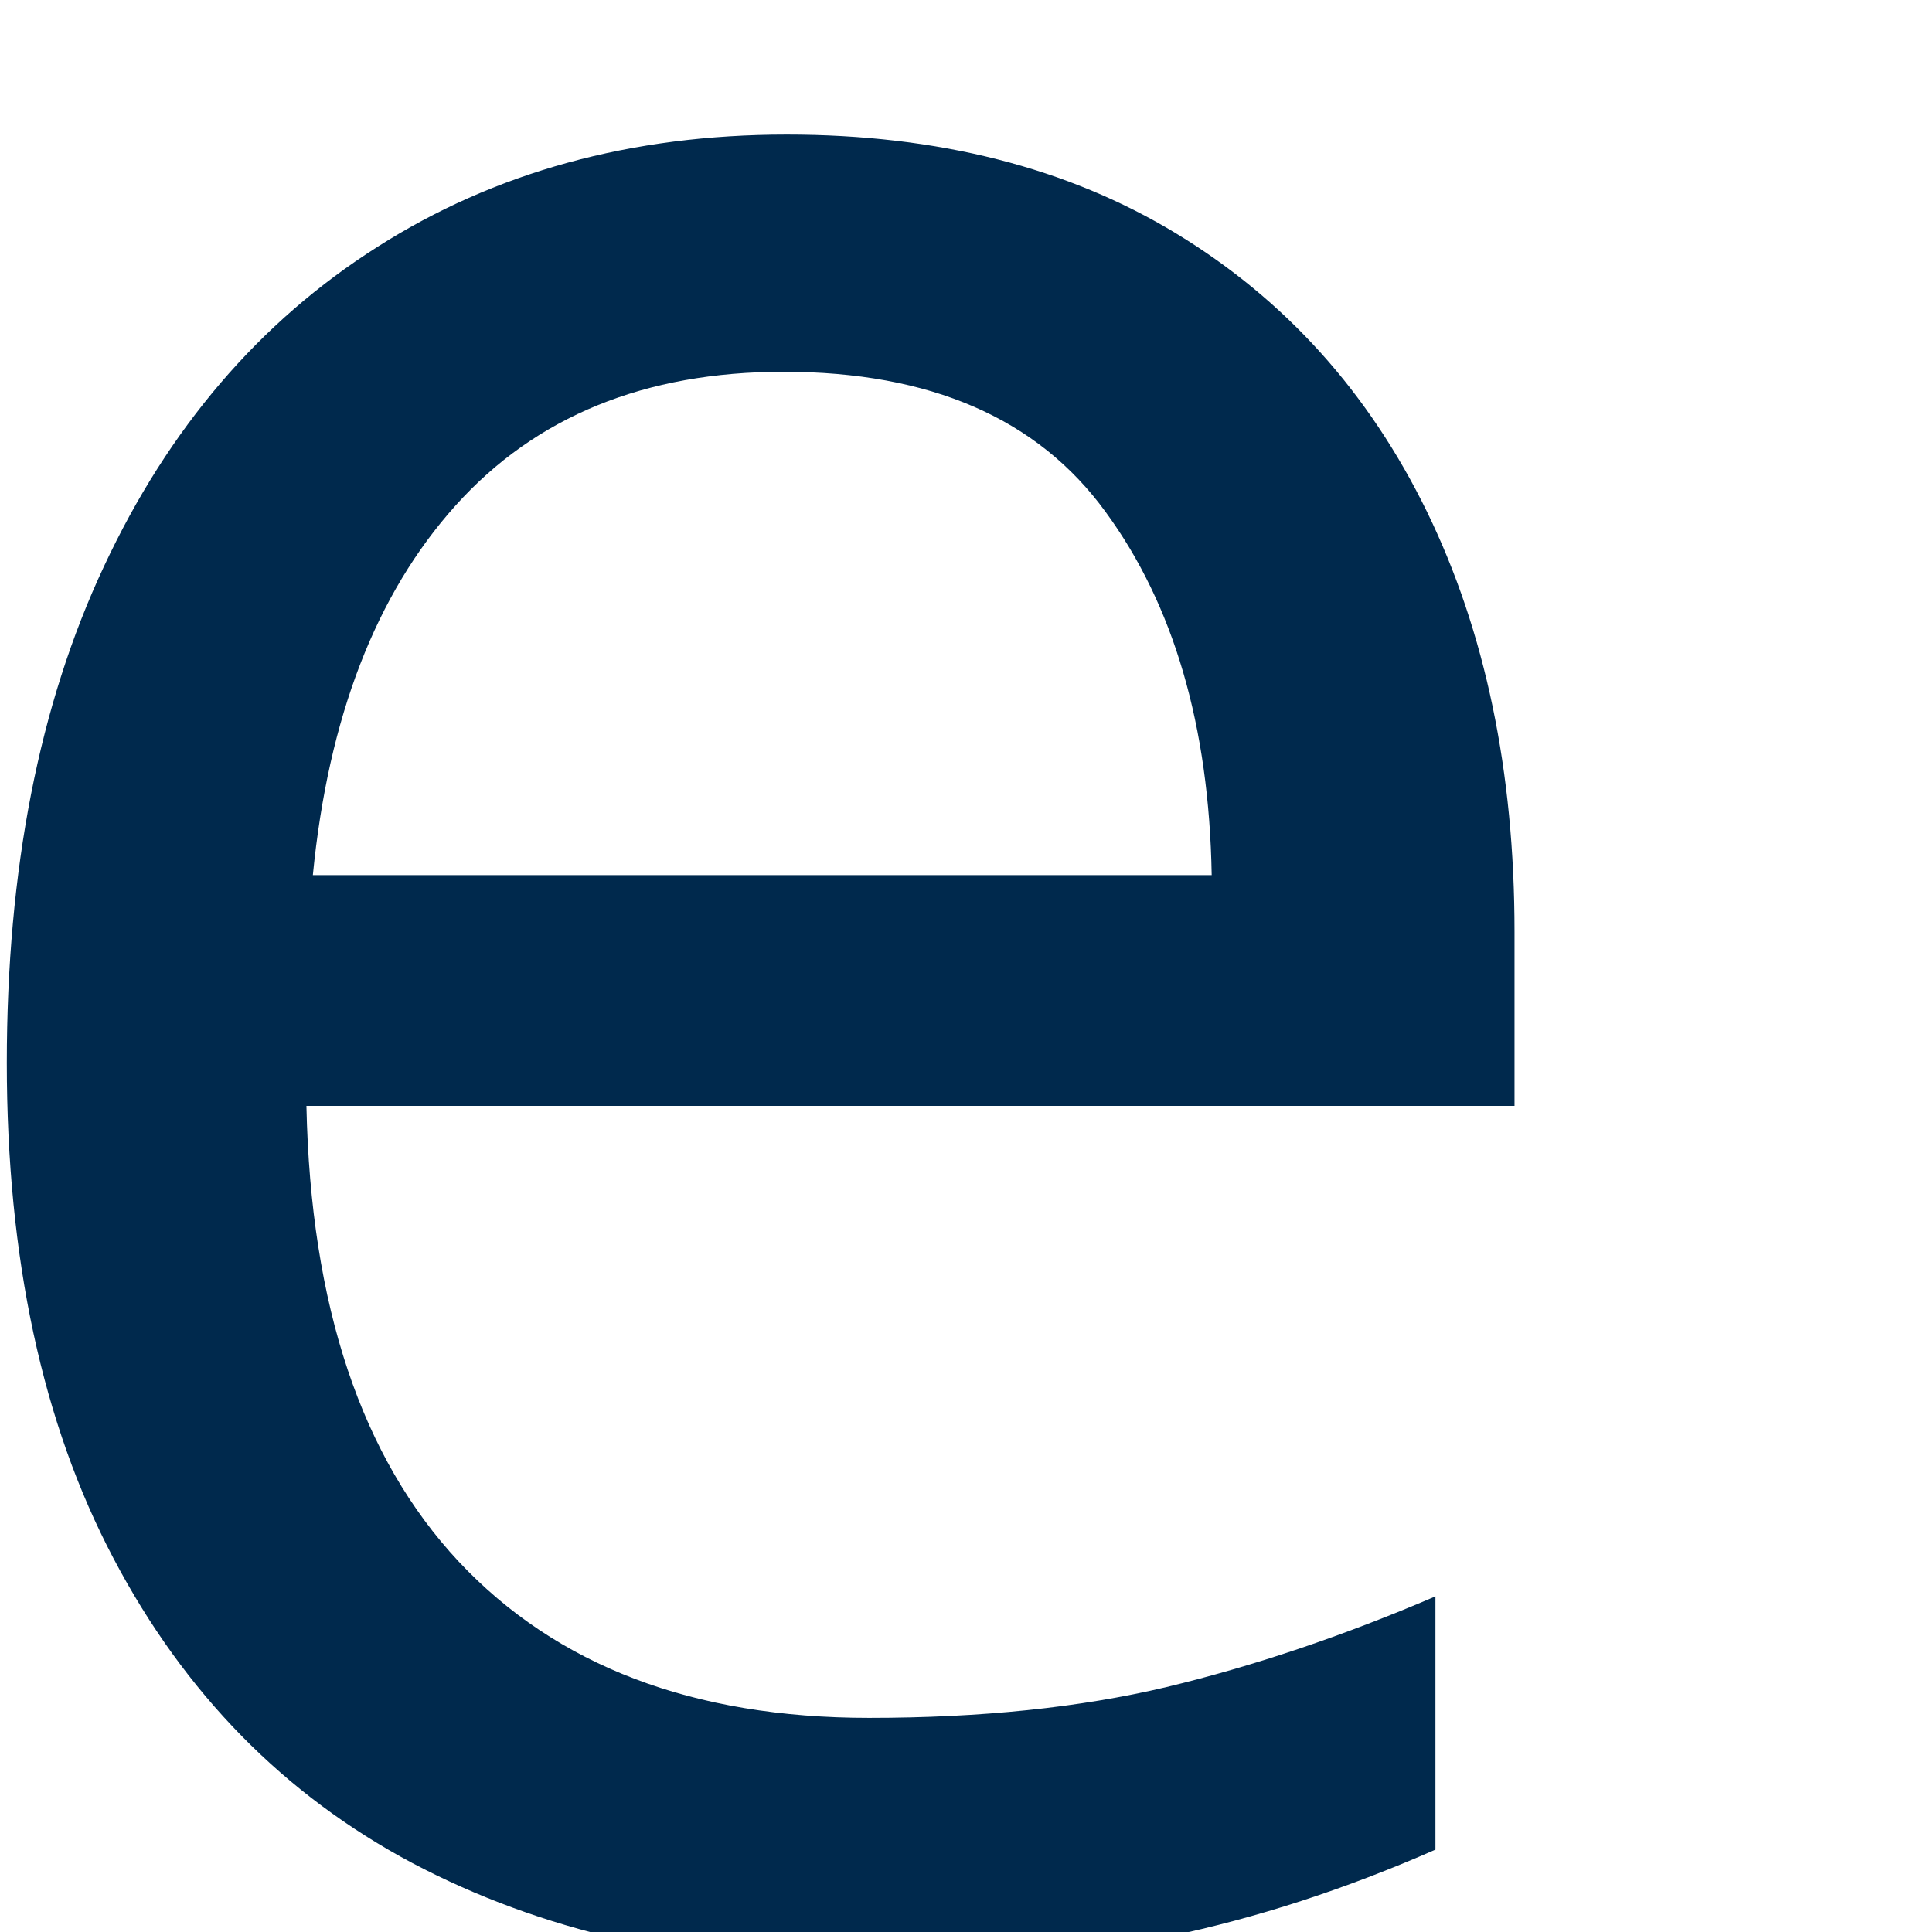
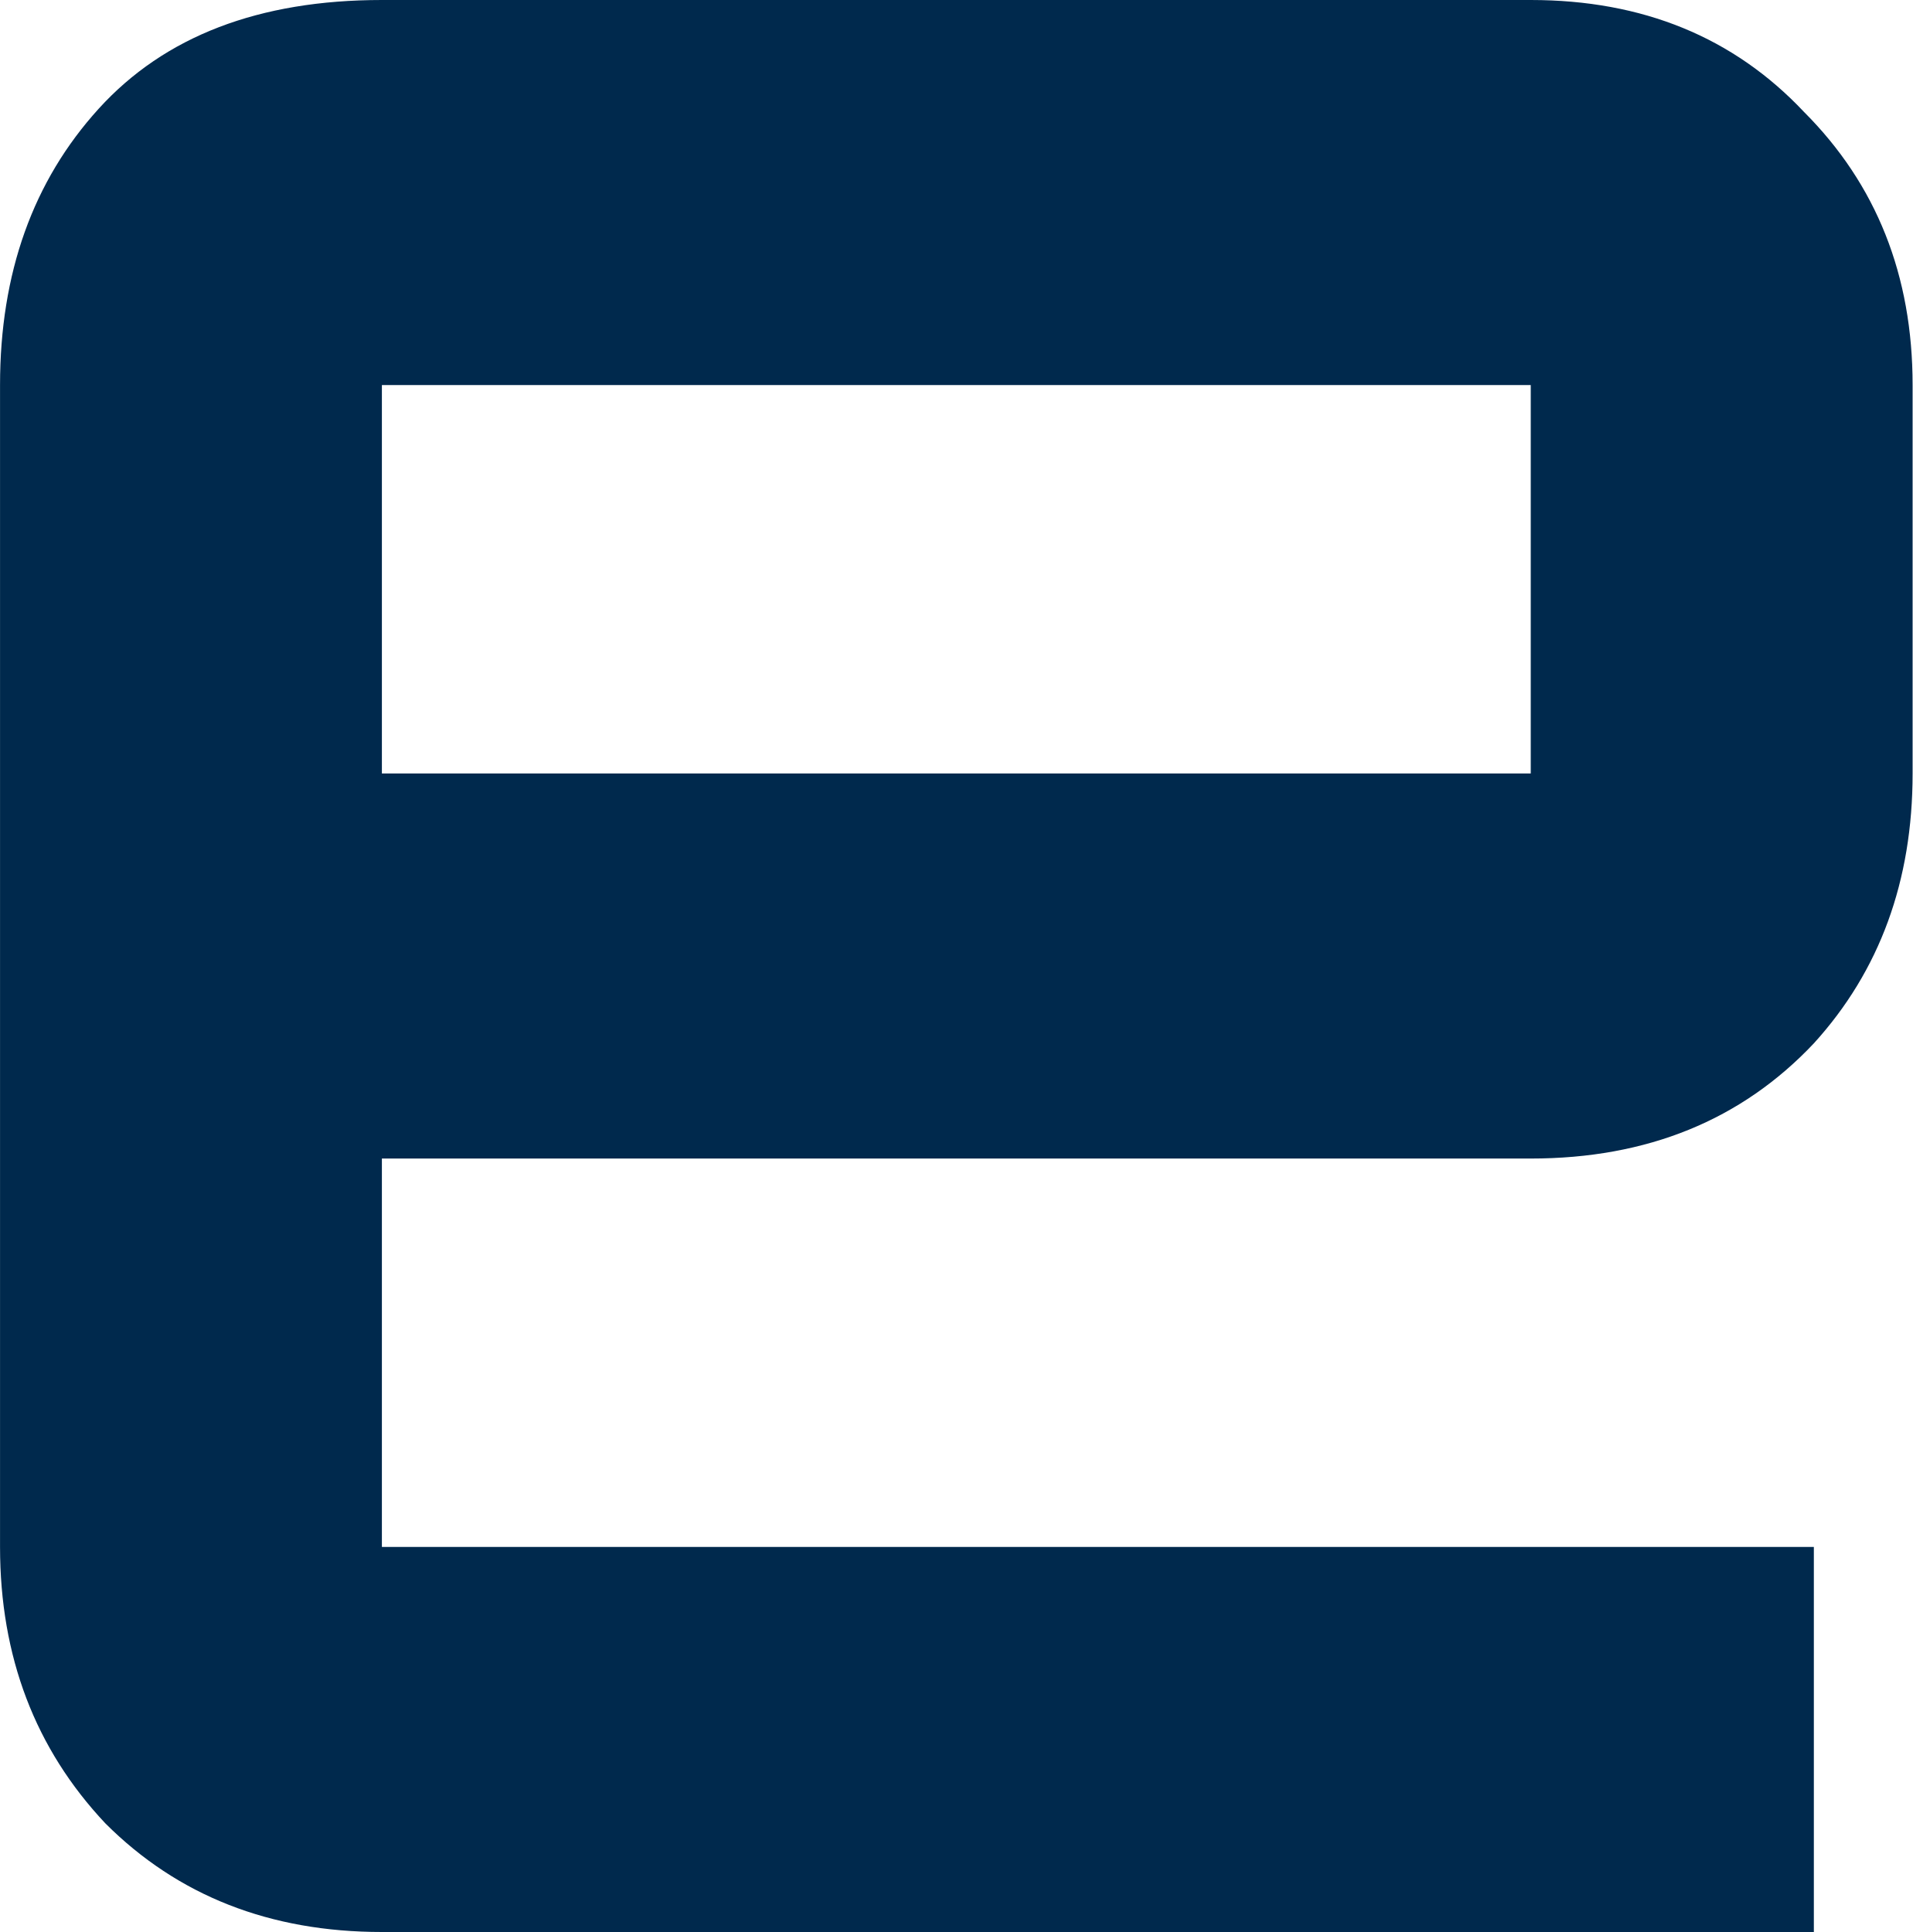
- <svg xmlns="http://www.w3.org/2000/svg" width="13.118mm" height="13.253mm" viewBox="0 0 46.48 46.96" id="svg2" version="1.1">
-   <defs id="defs4" />
-   <g id="layer1" transform="translate(-553.0969,-457.5415)">
-     <text xml:space="preserve" style="font-style:normal;font-variant:normal;font-weight:normal;font-stretch:normal;font-size:80px;line-height:125%;font-family:'Zero Threes';-inkscape-font-specification:'Zero Threes, Normal';text-align:start;letter-spacing:0px;word-spacing:0px;writing-mode:lr-tb;text-anchor:start;fill:#00294d;fill-opacity:1;stroke:none;stroke-width:1px;stroke-linecap:butt;stroke-linejoin:miter;stroke-opacity:1" x="548.857" y="504.501" id="text3336">
-       <tspan id="tspan3338" x="548.857" y="504.501">e</tspan>
-     </text>
+ <svg xmlns="http://www.w3.org/2000/svg" id="svg2" height="13.253mm" viewBox="0 0 46.48 46.96" width="13.118mm" version="1.1">
+   <g id="layer1" transform="translate(-553.1 -457.54)">
+     <g id="text3336" fill="#00294d">
+       <path id="path4138" style="" d="m599.58 476.34q0 3.92-2.4 6.56-2.64 2.8-6.88 2.8h-27.92v9.44h34.8v9.36h-34.8q-4.08 0-6.72-2.64-2.56-2.72-2.56-6.72v-28.24q0-4.08 2.4-6.72t6.88-2.64h27.92q4.08 0 6.64 2.72 2.64 2.64 2.64 6.64v9.44zm-9.28 0v-9.44h-27.92v9.44h27.92z" />
+     </g>
  </g>
</svg>
